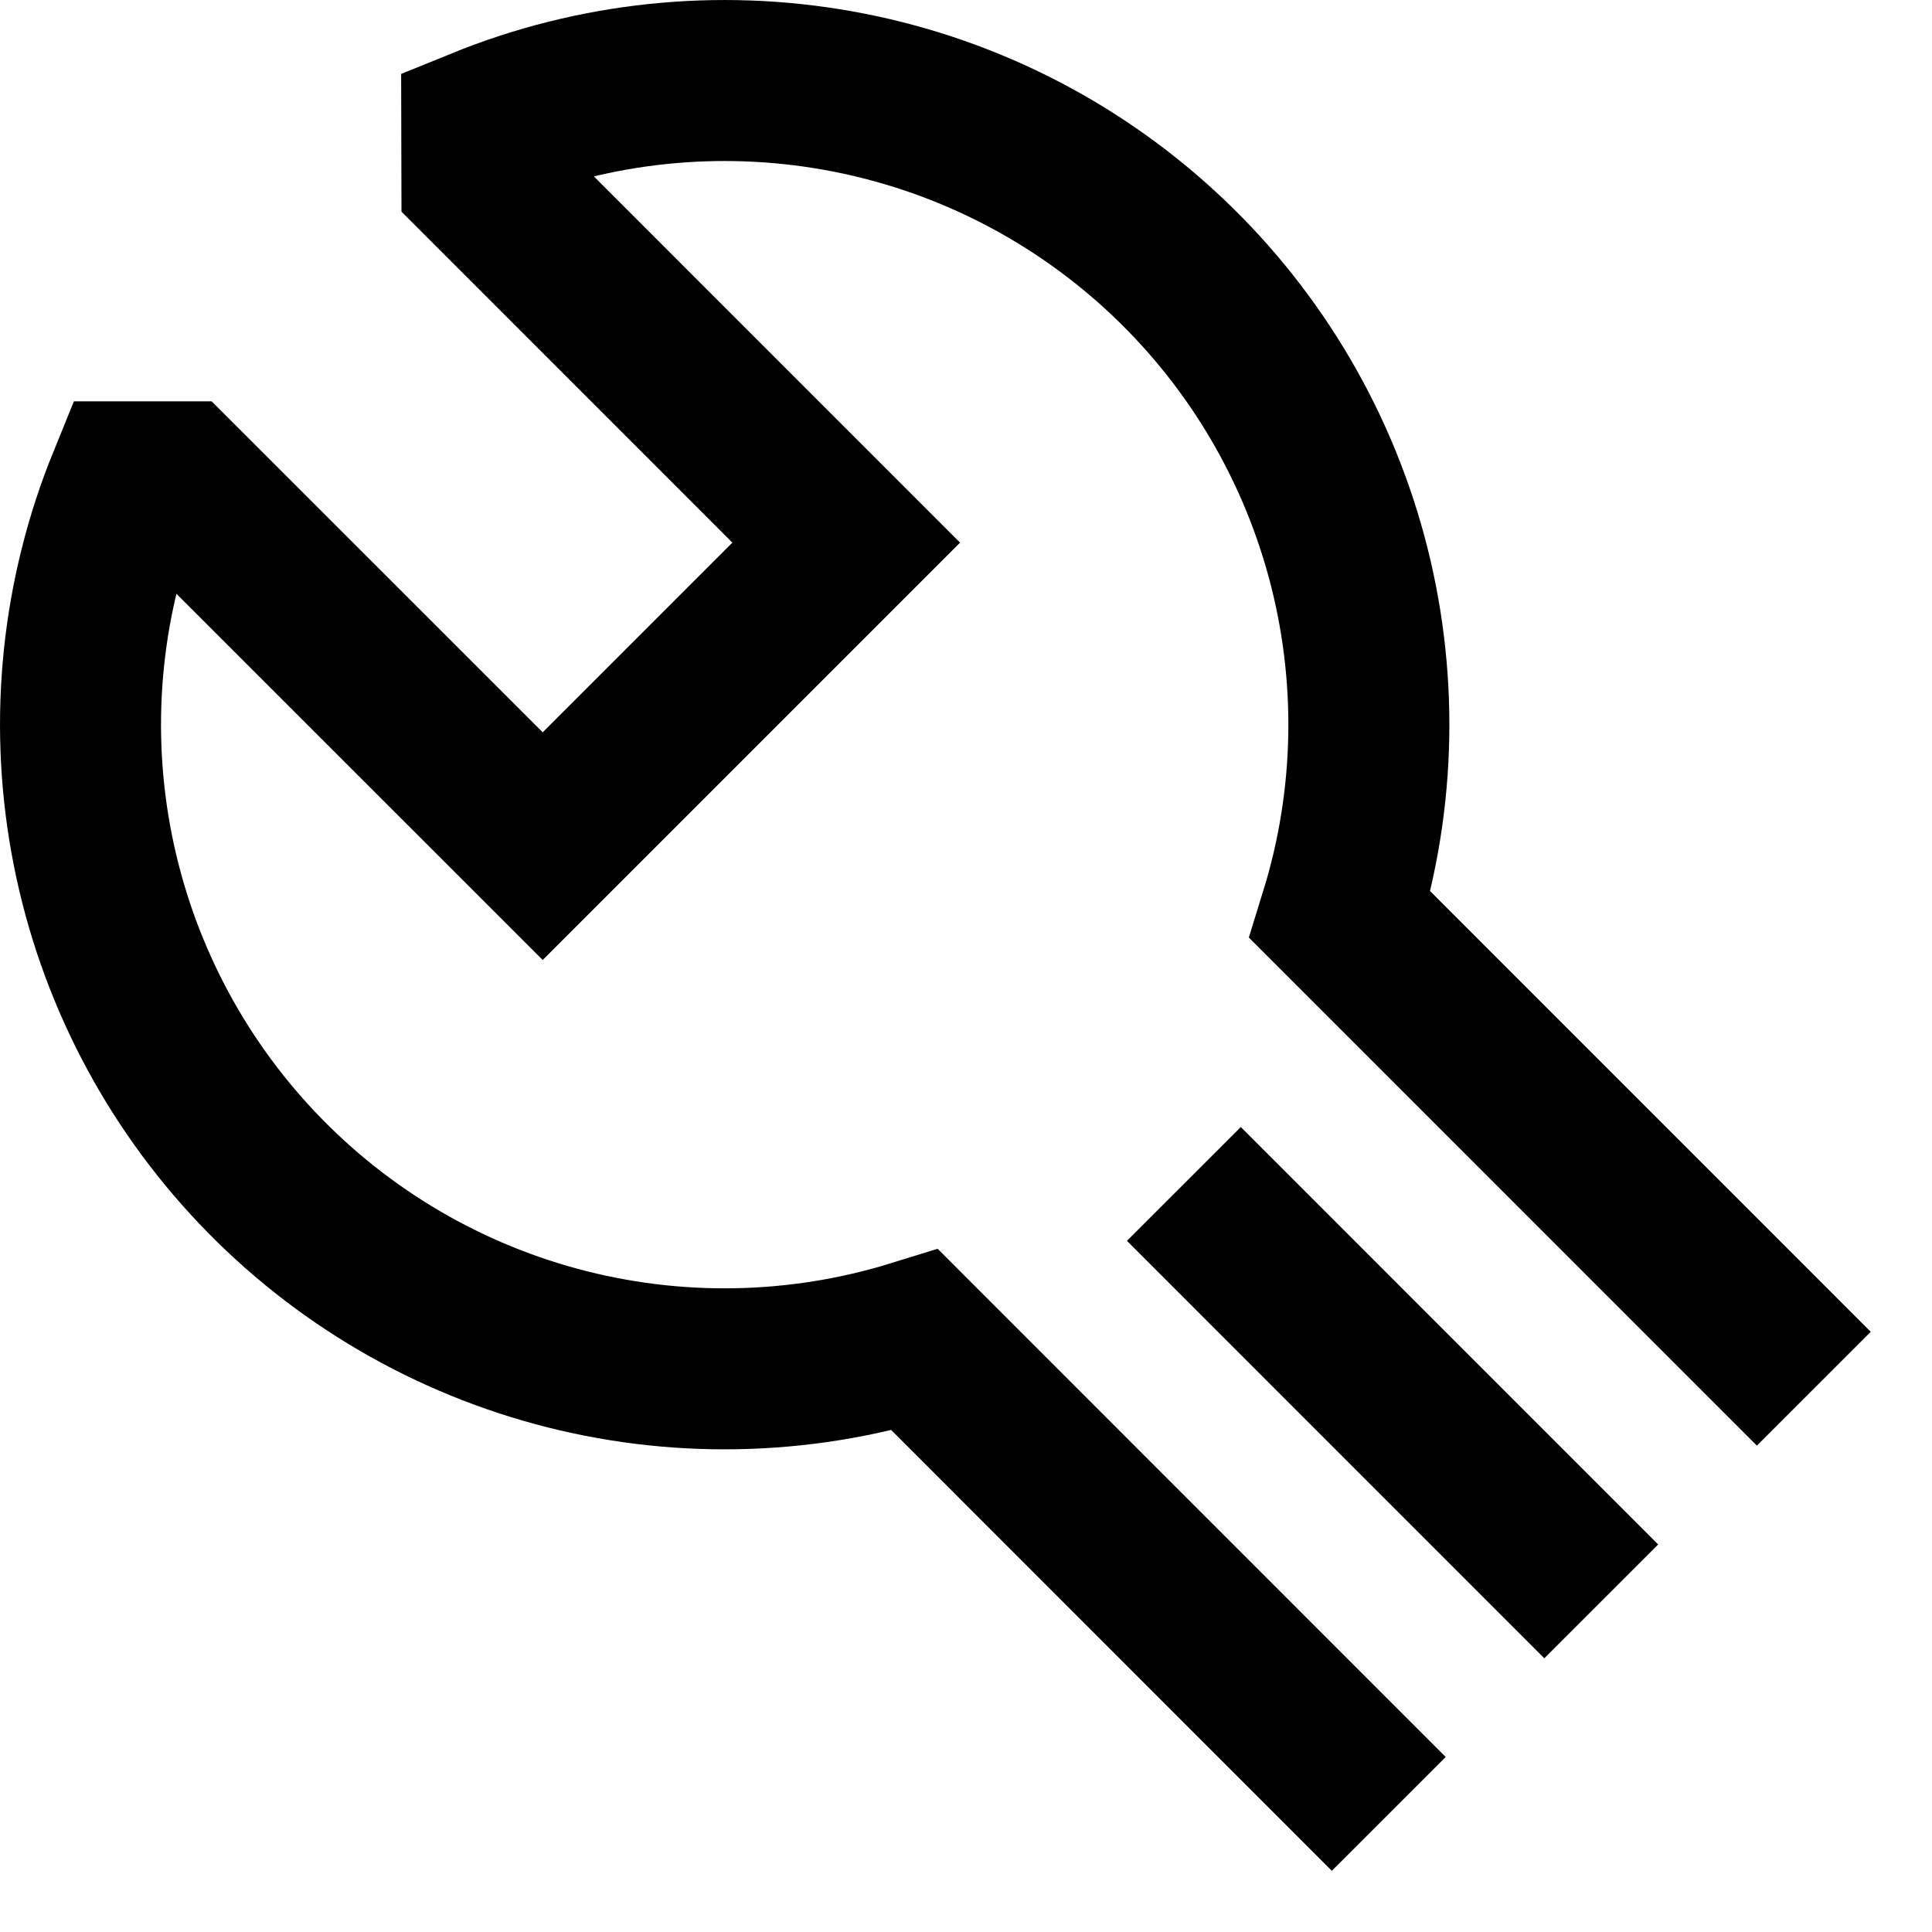
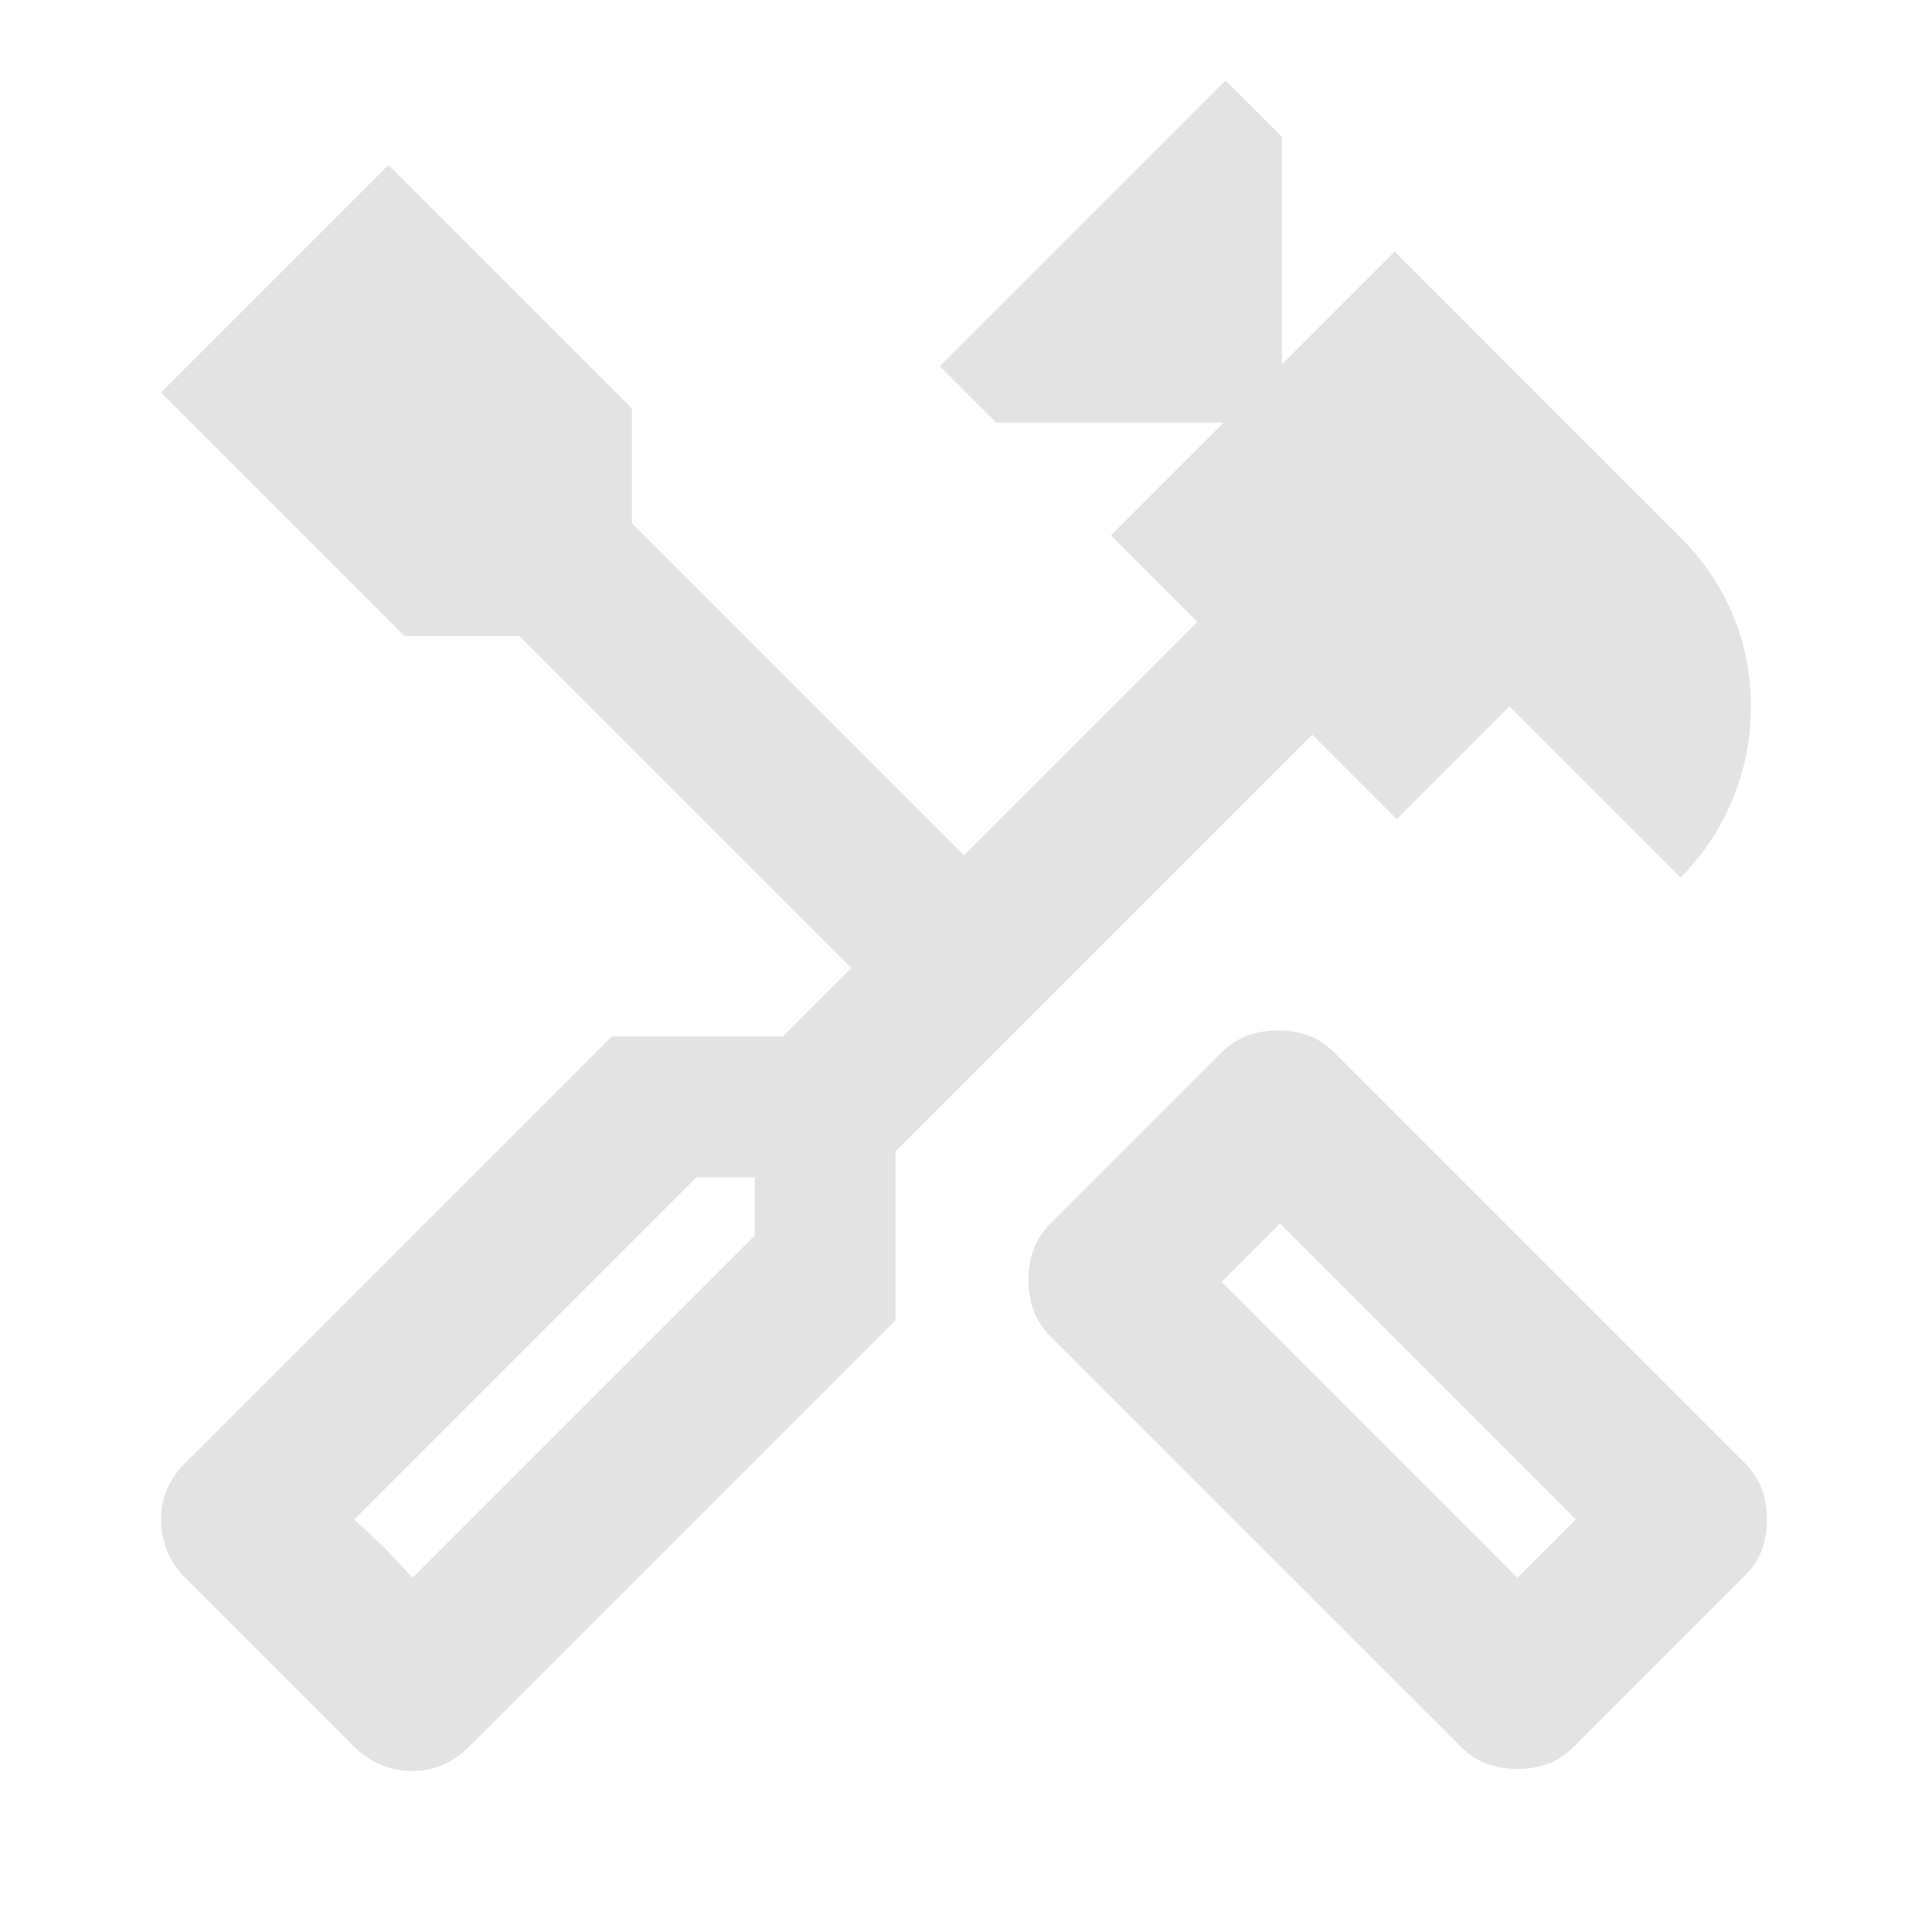
- <svg xmlns="http://www.w3.org/2000/svg" width="30" height="30" viewBox="0 0 30 30" fill="none">
-   <path d="M27.281 20.68L20.809 14.207C21.369 12.397 21.403 10.466 20.908 8.638C20.413 6.81 19.409 5.16 18.012 3.88C16.616 2.6 14.885 1.742 13.021 1.408C11.157 1.073 9.236 1.274 7.481 1.988L7.483 2.768L13.14 8.426L8.427 13.139L2.769 7.482H1.988C1.274 9.236 1.073 11.157 1.408 13.022C1.743 14.886 2.6 16.617 3.881 18.013C5.161 19.409 6.811 20.413 8.64 20.908C10.468 21.403 12.4 21.368 14.209 20.808L20.681 27.282M19.267 19.268L23.98 23.982" stroke="black" stroke-width="2.5" stroke-linecap="square" />
+ <svg xmlns="http://www.w3.org/2000/svg" height="24px" viewBox="0 -960 960 960" width="24px" fill="#e3e3e3">
+   <path d="M754-81q-8 0-15-2.5T726-92L522-296q-6-6-8.5-13t-2.5-15q0-8 2.5-15t8.5-13l85-85q6-6 13-8.5t15-2.5q8 0 15 2.5t13 8.5l204 204q6 6 8.5 13t2.5 15q0 8-2.5 15t-8.5 13l-85 85q-6 6-13 8.5T754-81Zm0-95 29-29-147-147-29 29 147 147ZM205-80q-8 0-15.5-3T176-92l-84-84q-6-6-9-13.5T80-205q0-8 3-15t9-13l212-212h85l34-34-165-165h-57L80-765l113-113 121 121v57l165 165 116-116-43-43 56-56H495l-28-28 142-142 28 28v113l56-56 142 142q17 17 26 38.5t9 45.5q0 24-9 46t-26 39l-85-85-56 56-42-42-207 207v84L233-92q-6 6-13 9t-15 3Zm0-96 170-170v-29h-29L176-205l29 29Zm0 0-29-29 15 14 14 15Zm549 0 29-29-29 29Z" />
</svg>
